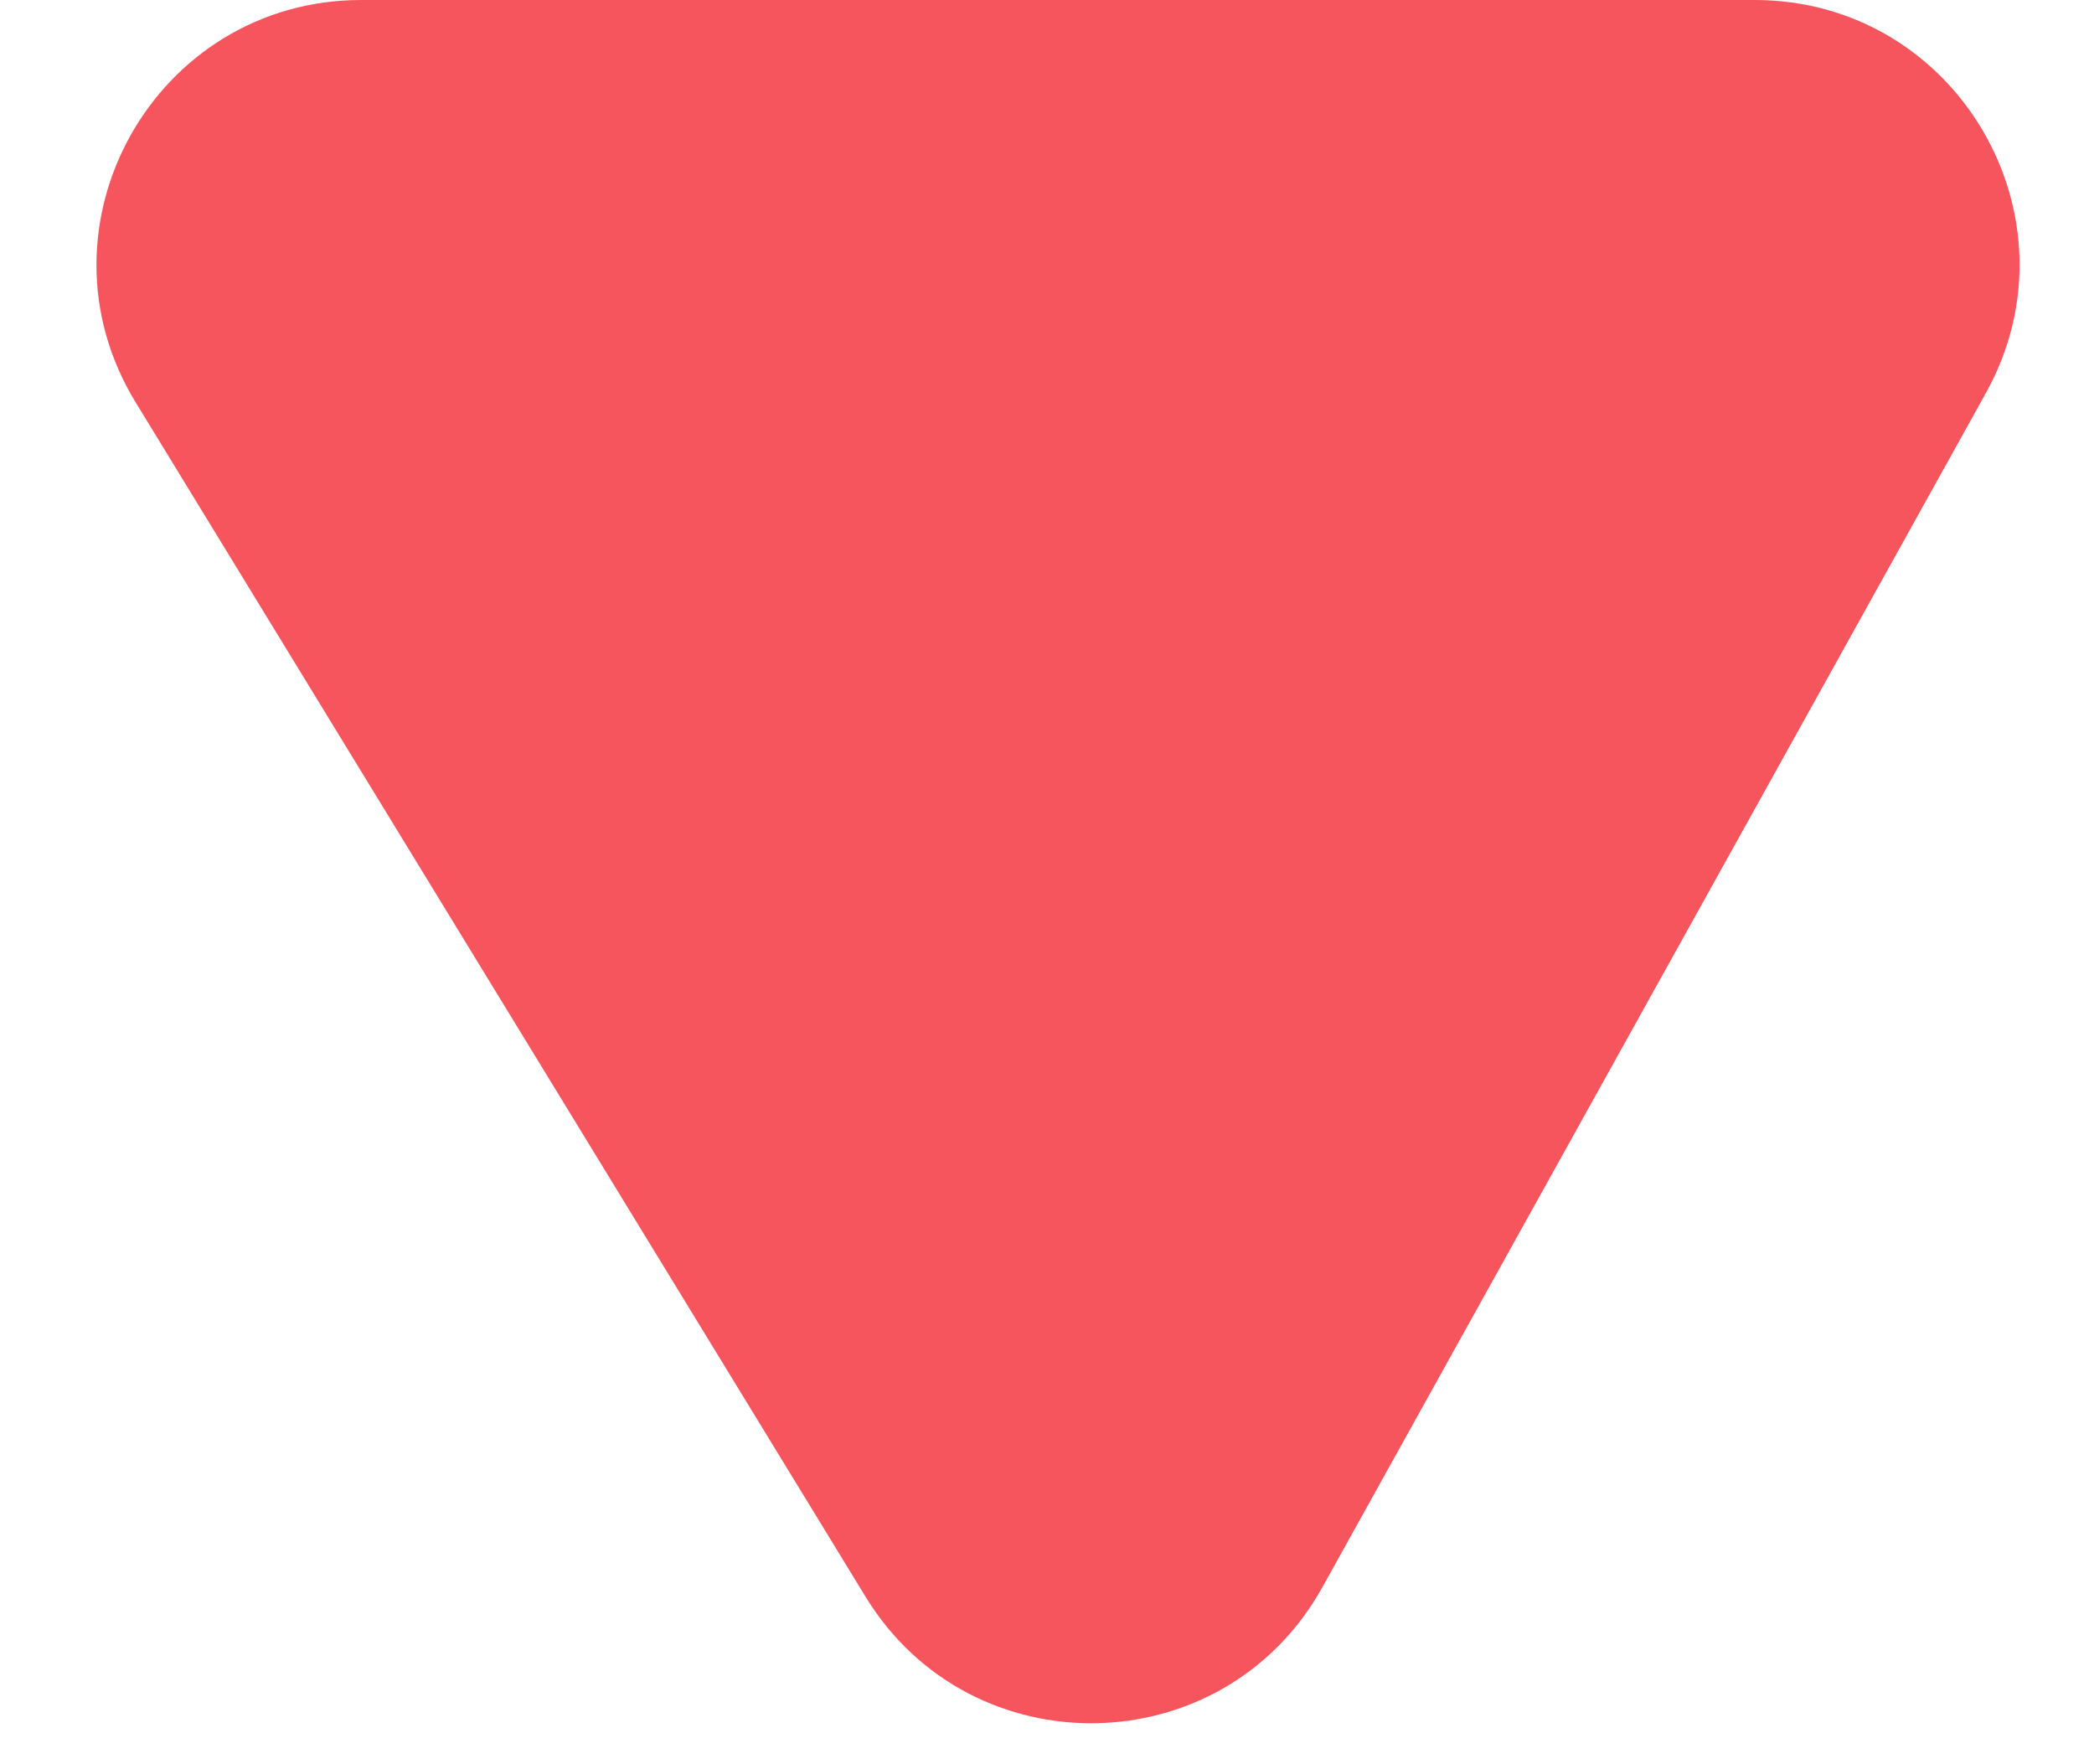
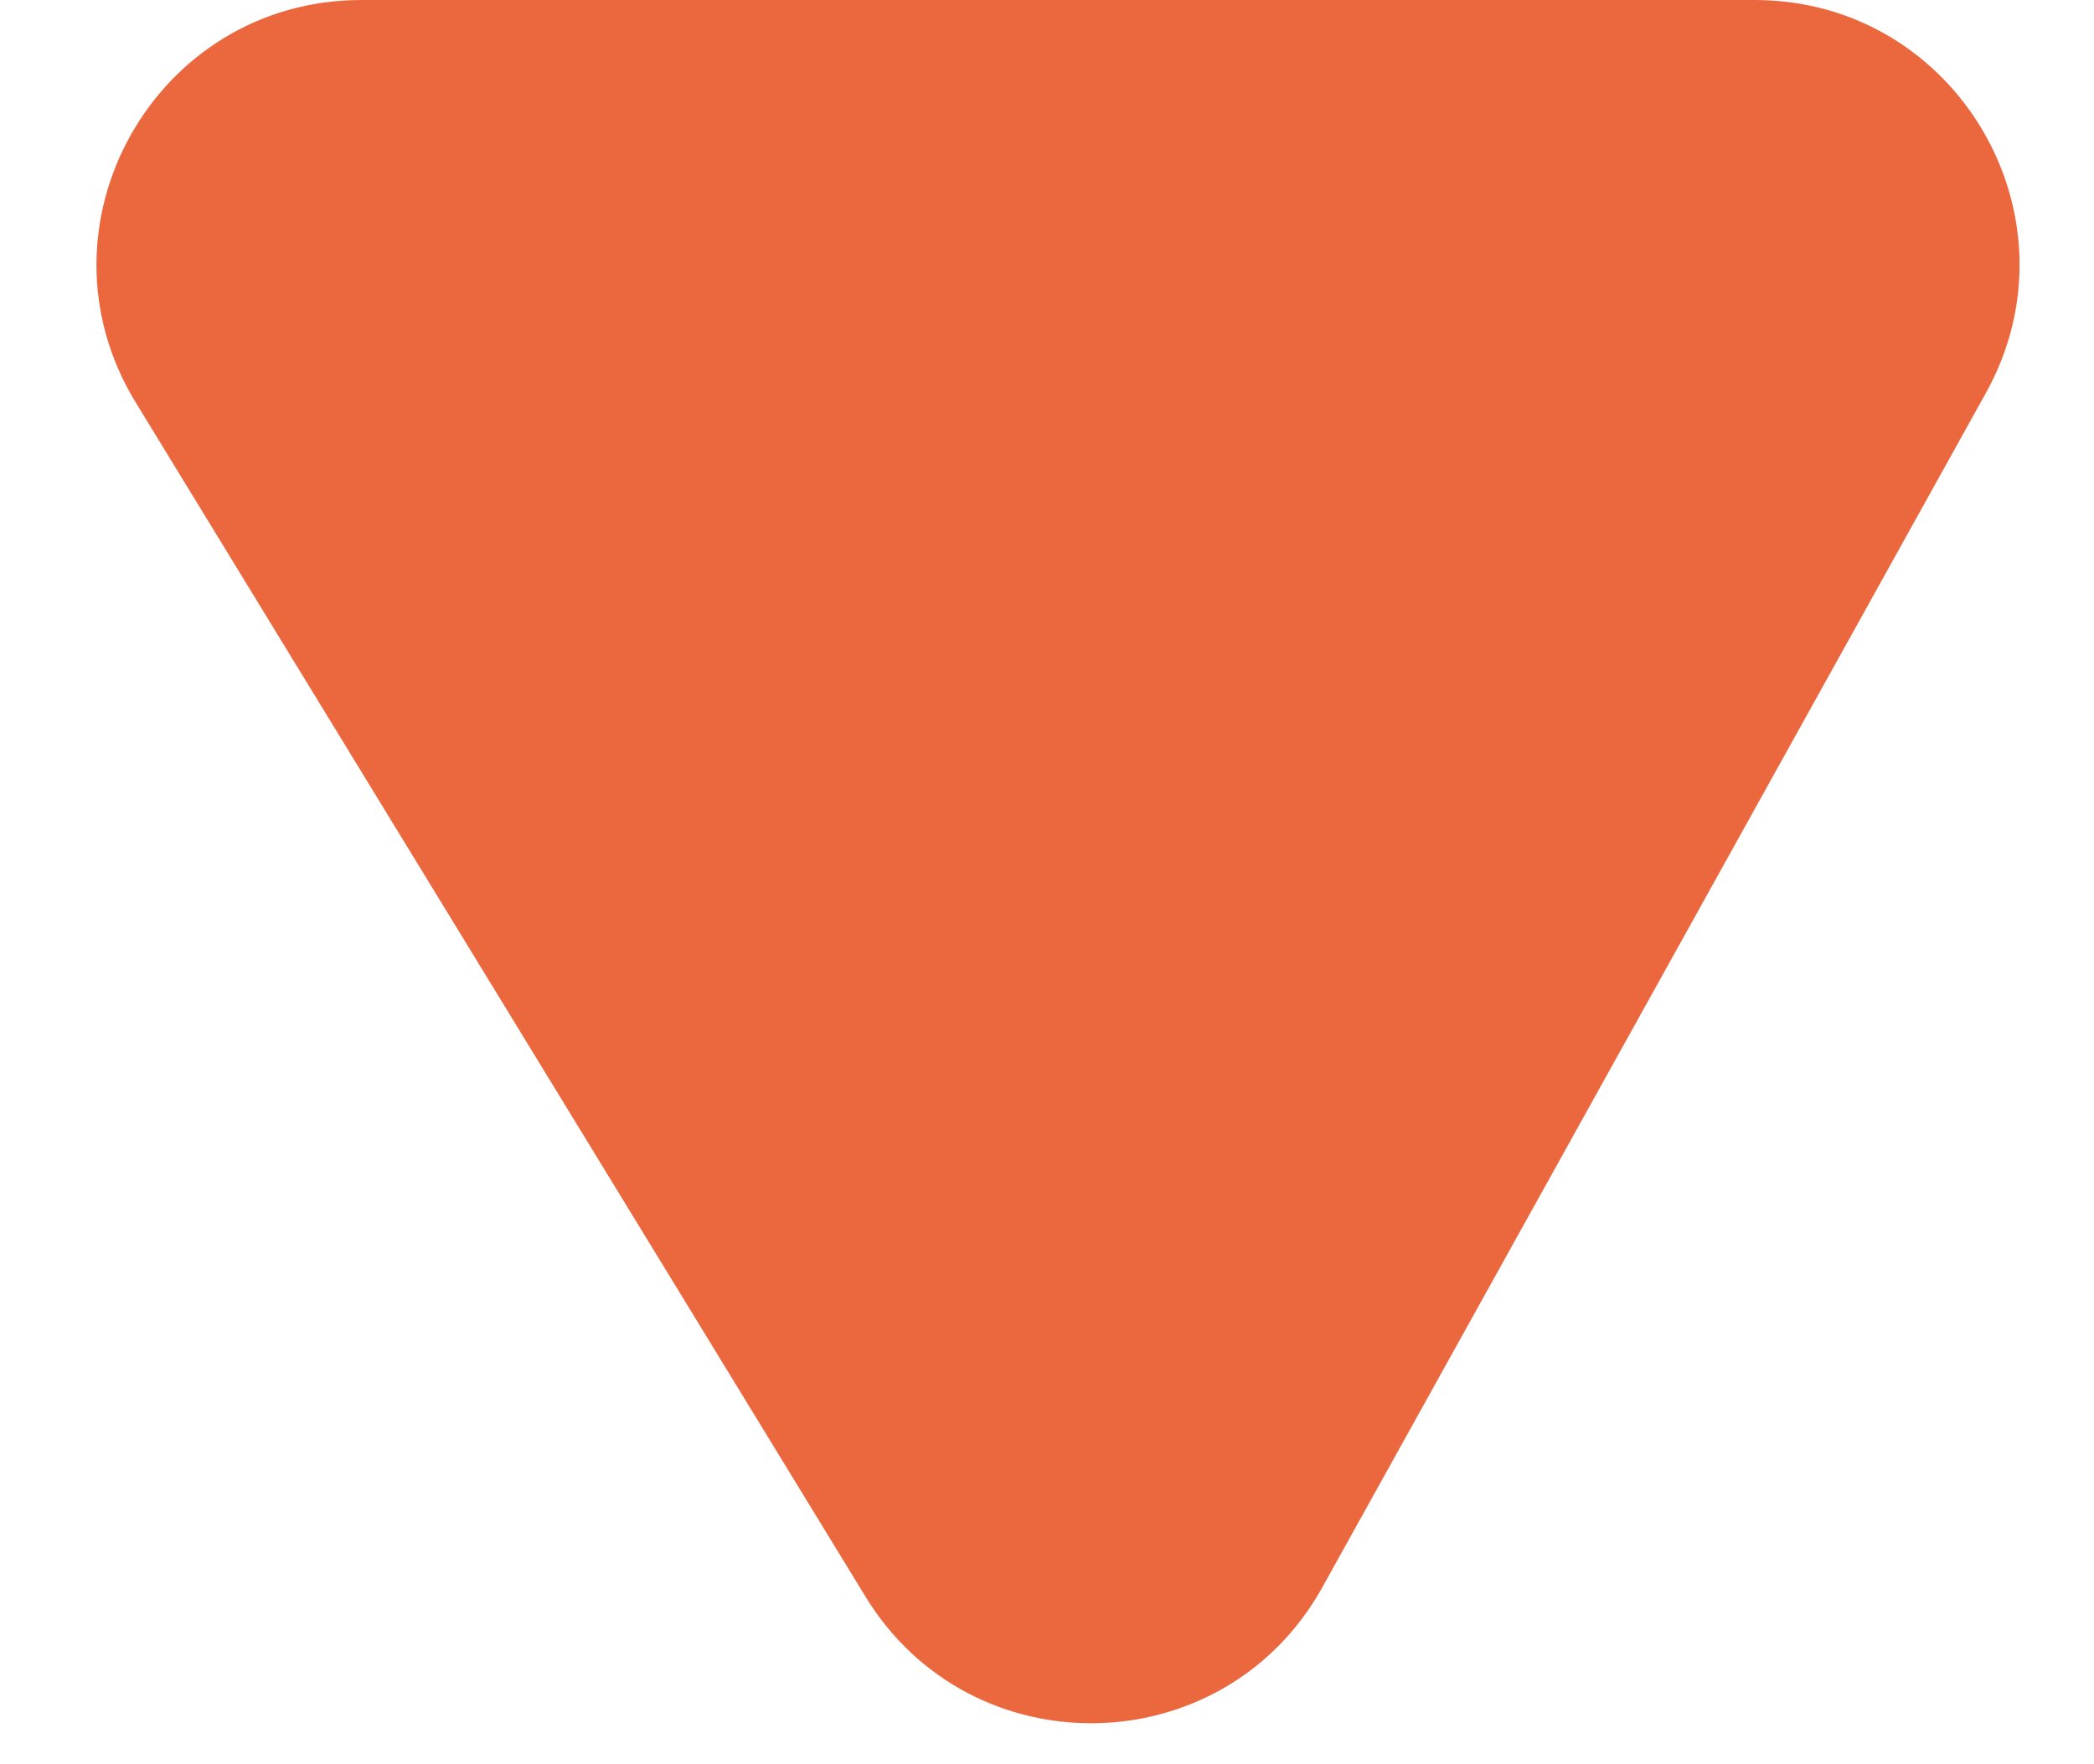
<svg xmlns="http://www.w3.org/2000/svg" width="19" height="16" viewBox="0 0 19 16" fill="none">
-   <path d="M15.921 0H3.279C1.405 0 0.254 2.052 1.231 3.651L7.853 14.487C8.812 16.056 11.106 16.009 11.999 14.401L18.019 3.566C18.908 1.966 17.751 0 15.921 0Z" fill="#F6555E" />
+   <path d="M15.921 0H3.279C1.405 0 0.254 2.052 1.231 3.651L7.853 14.487C8.812 16.056 11.106 16.009 11.999 14.401L18.019 3.566C18.908 1.966 17.751 0 15.921 0Z" fill="#EB683E" />
</svg>
